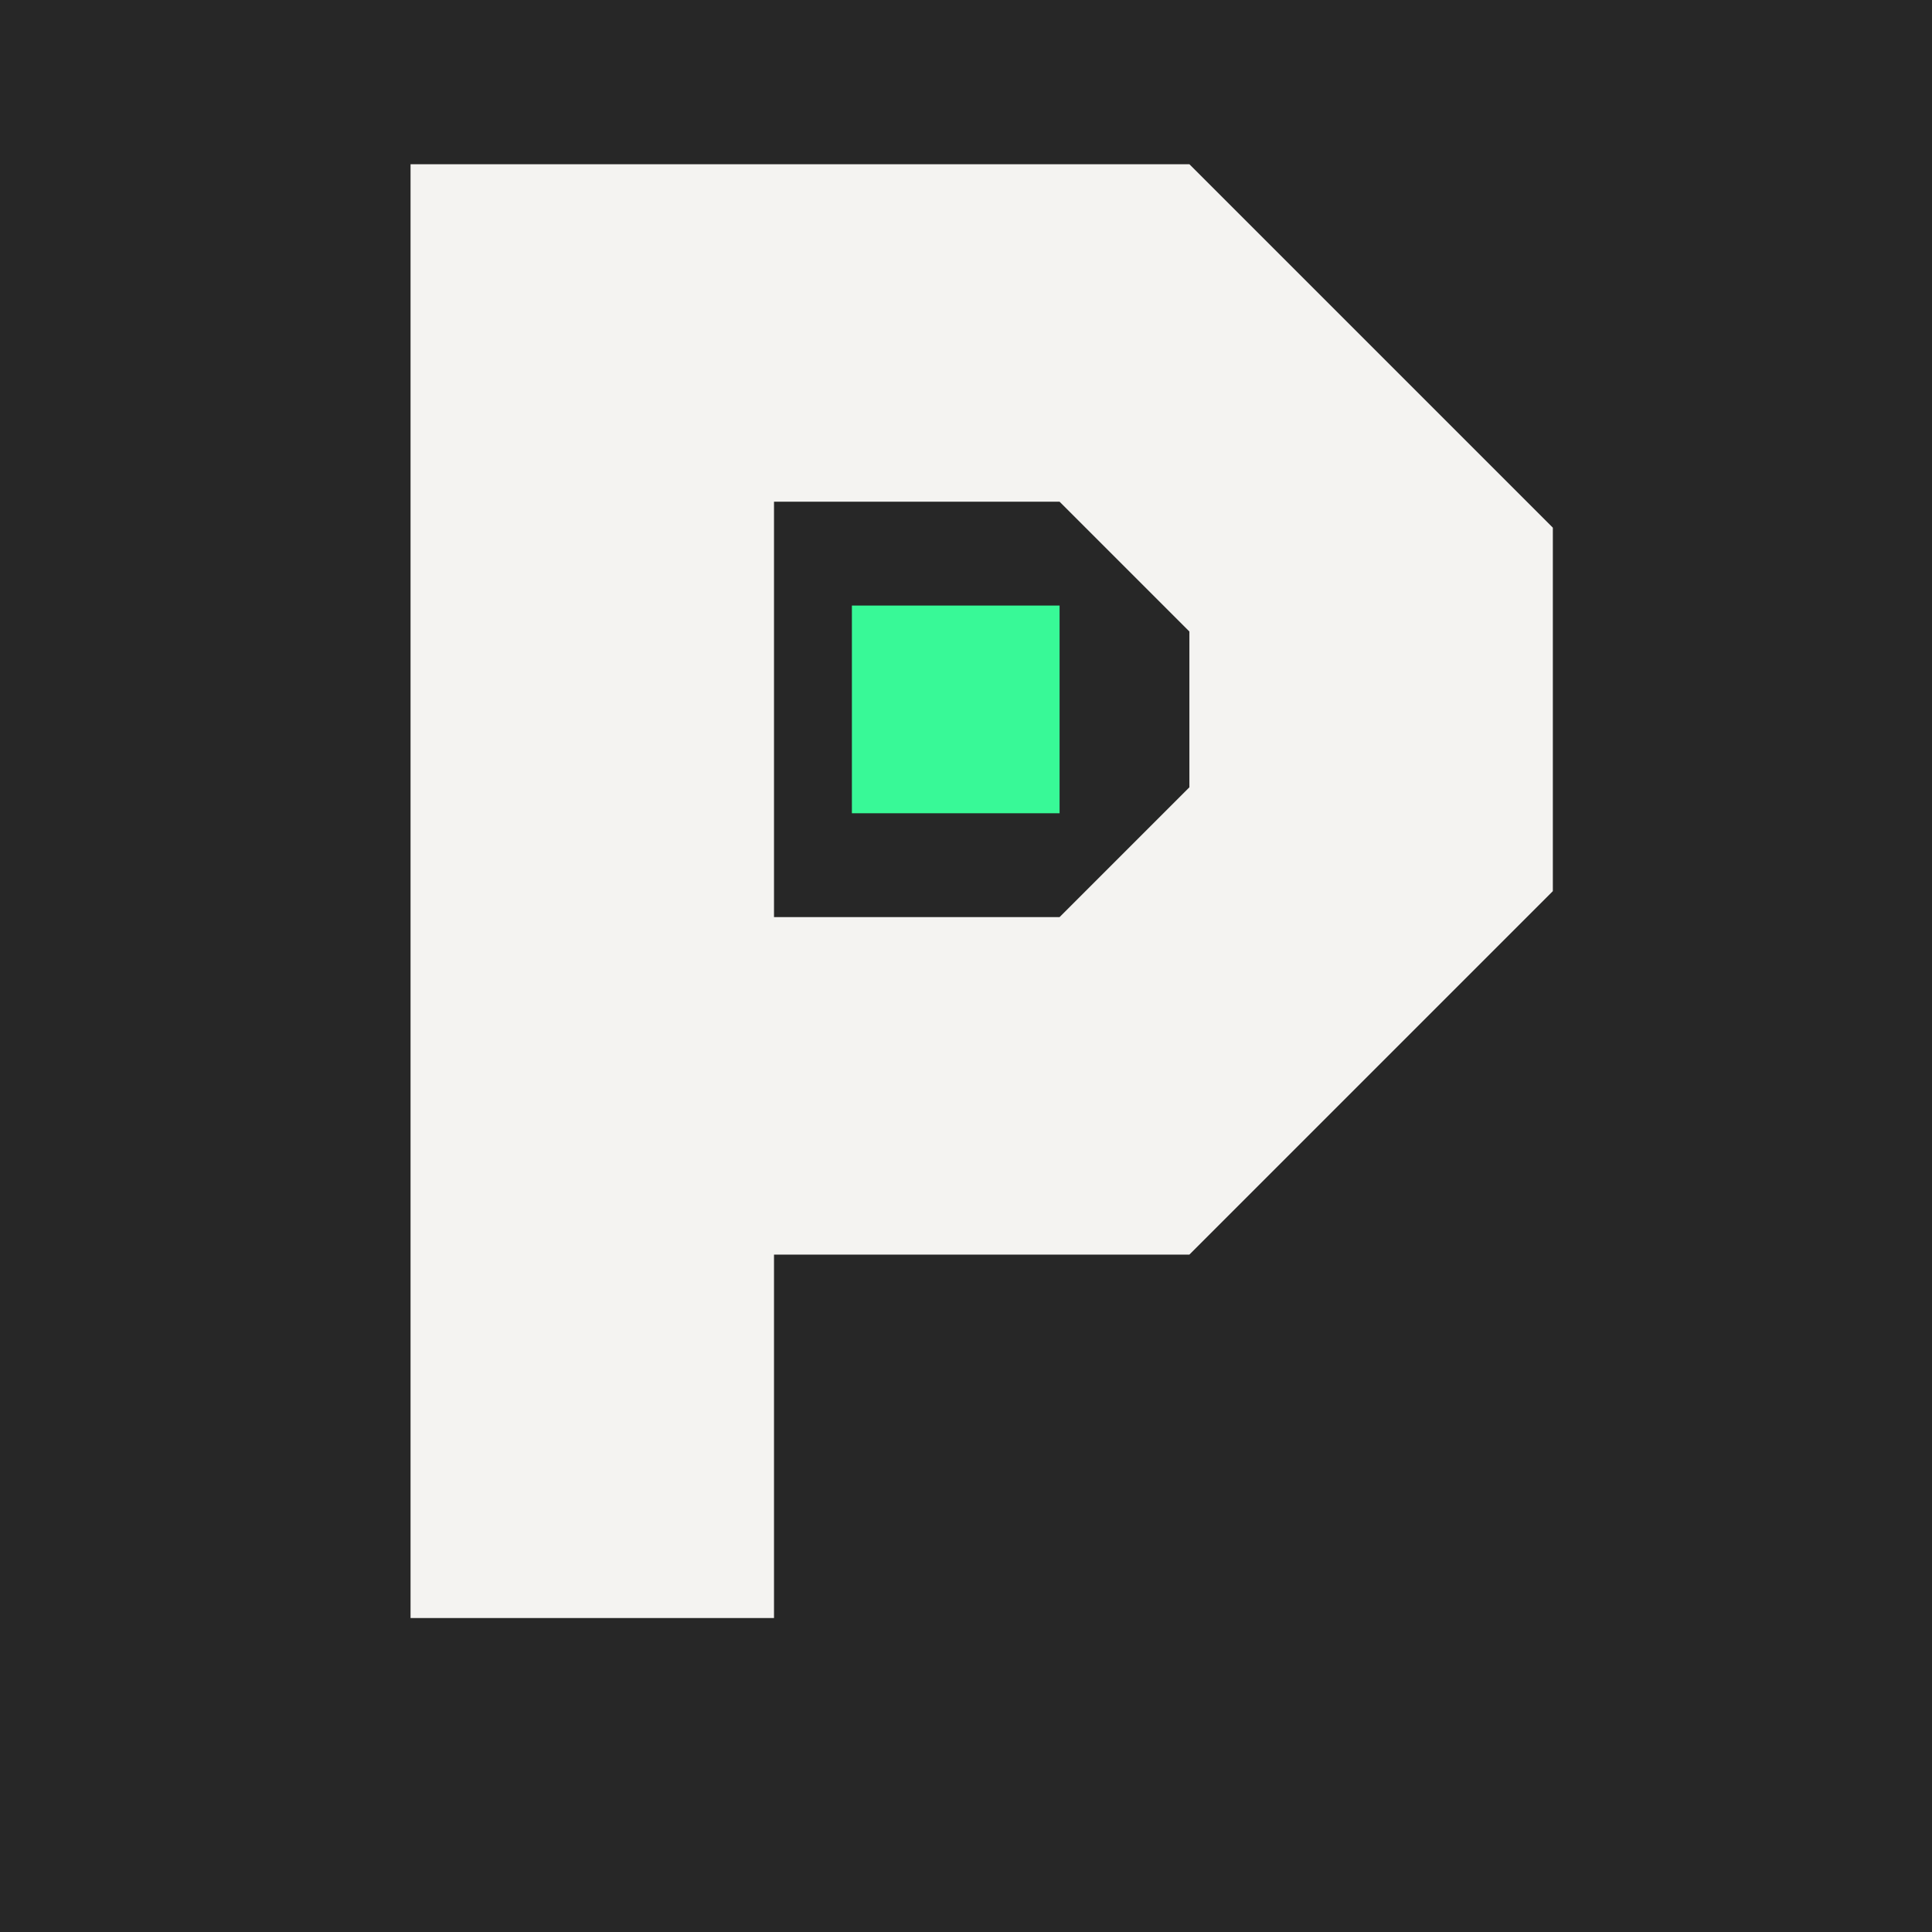
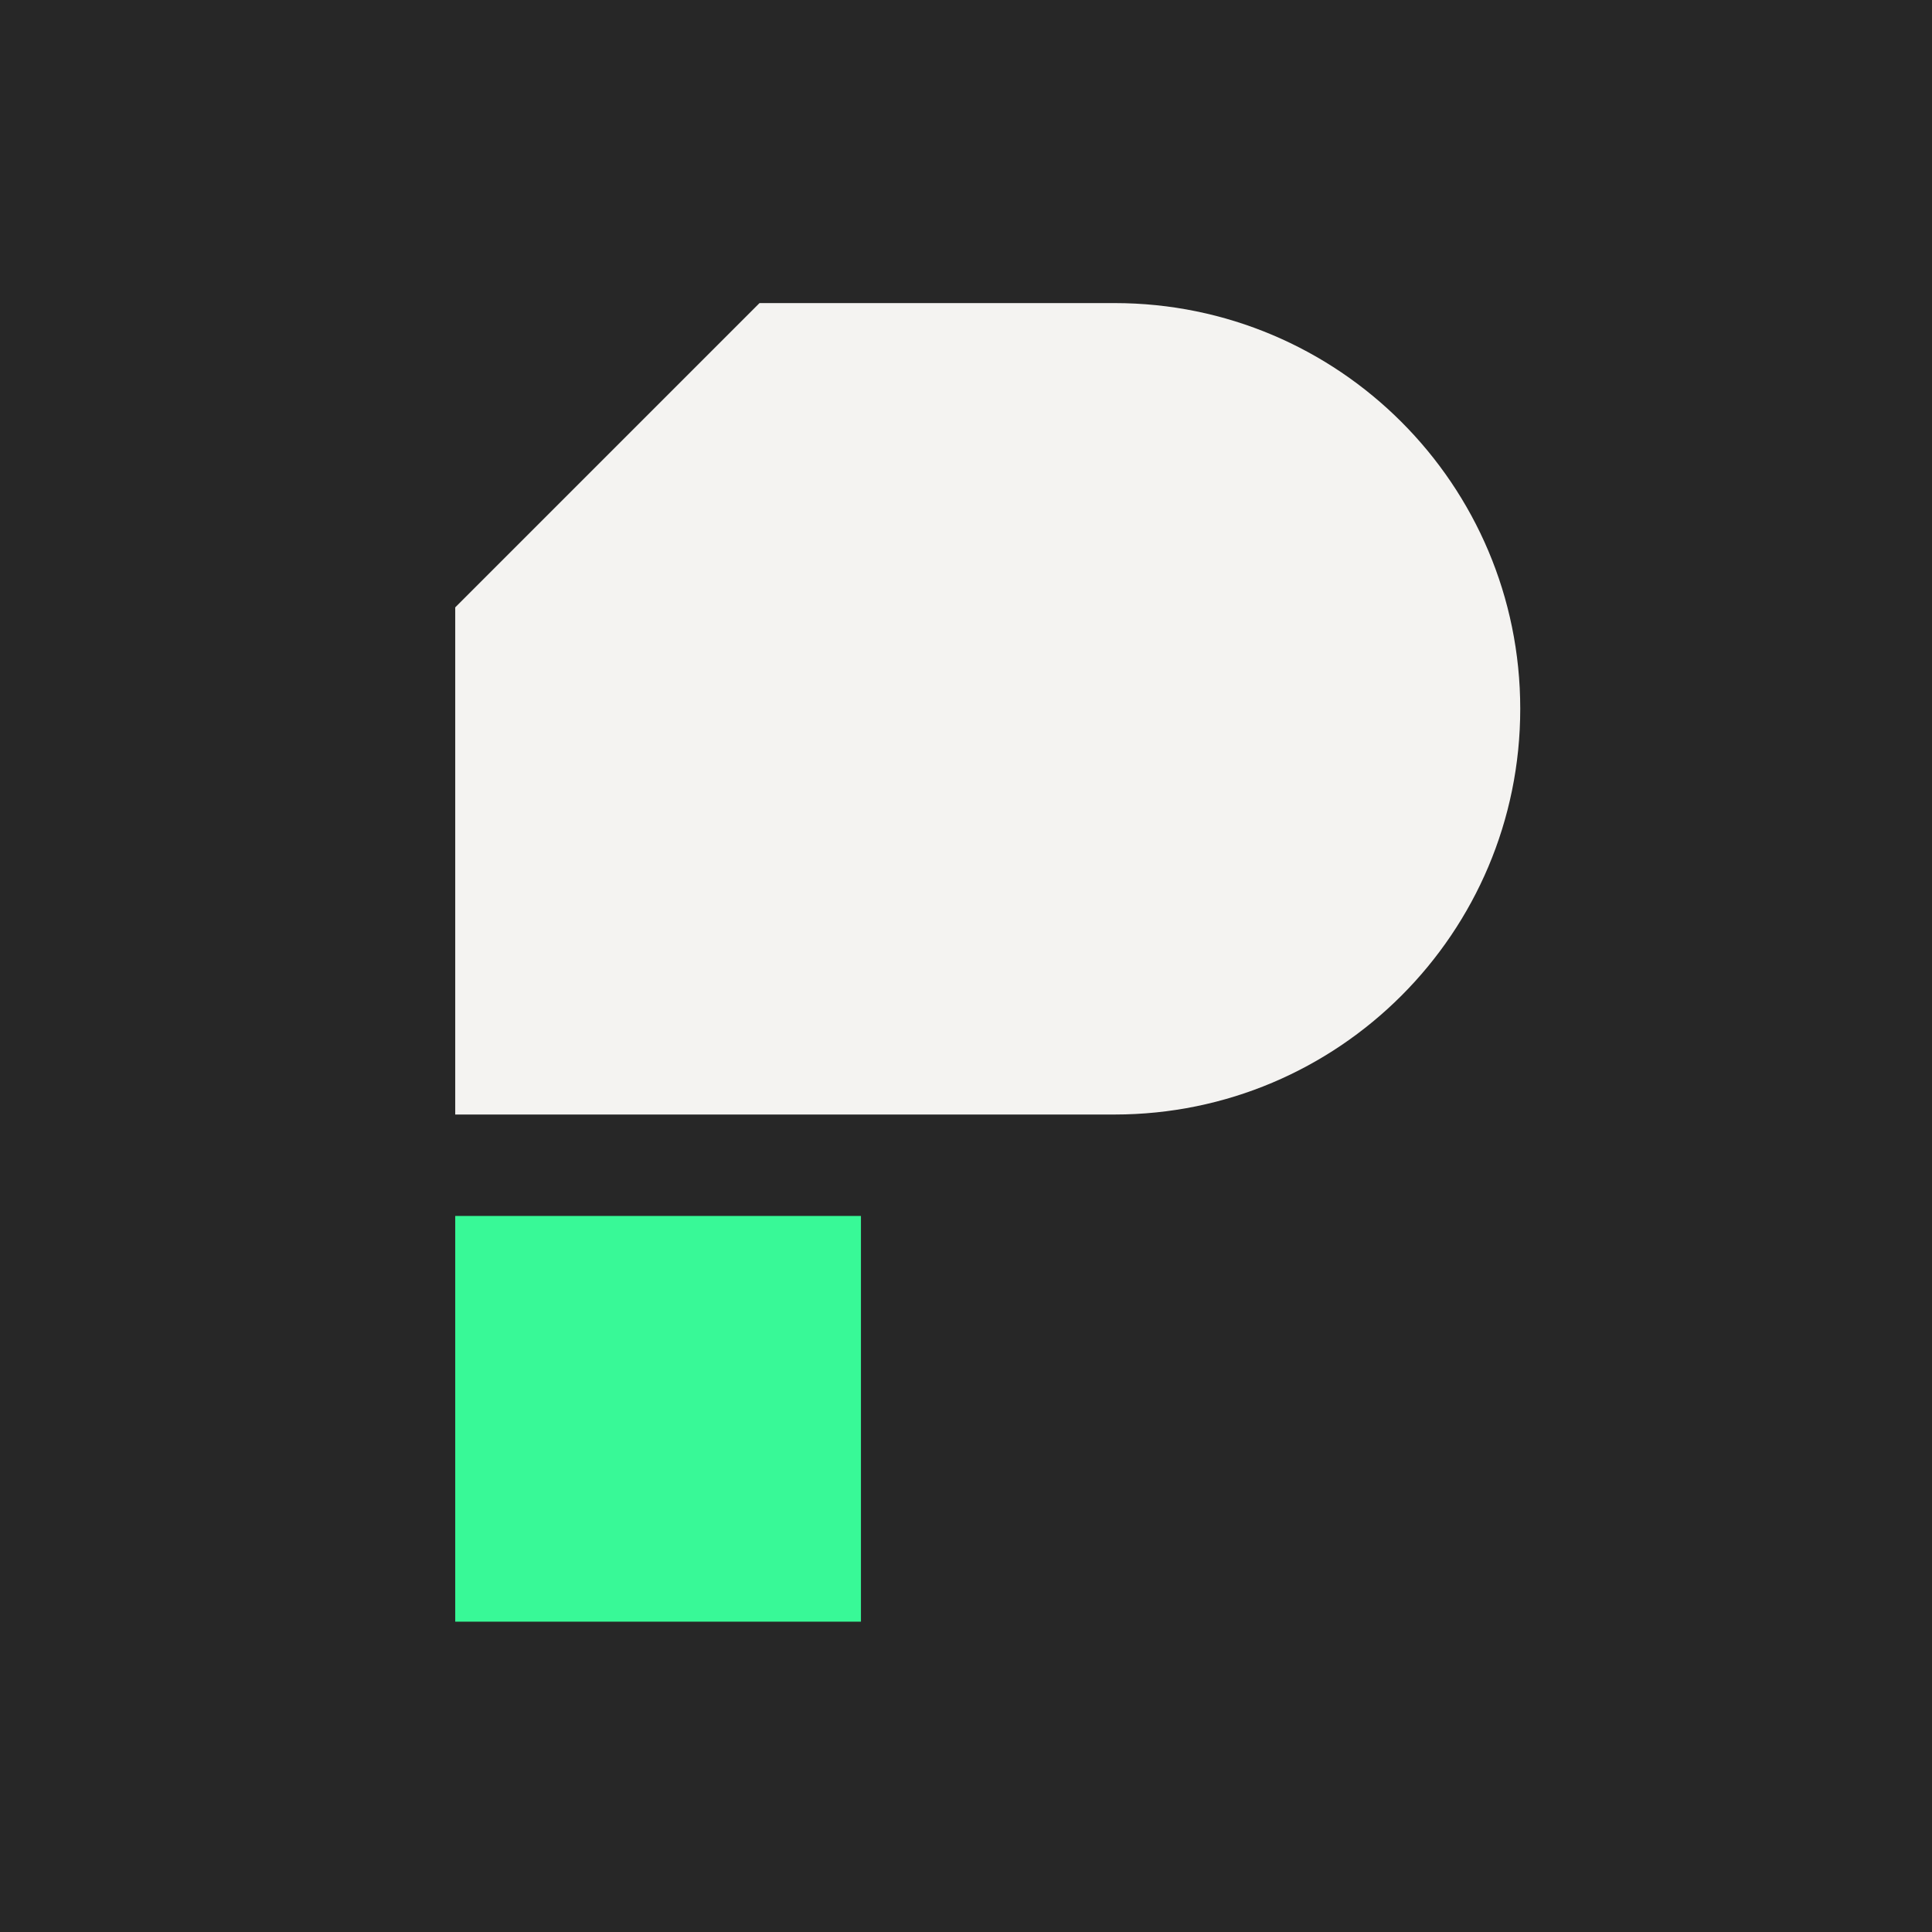
<svg xmlns="http://www.w3.org/2000/svg" viewBox="0 0 64 64">
  <rect width="64" height="64" fill="#272727" />
-   <g transform="translate(5 2) scale(0.86)">
-     <path d="M10 4H40L54 18V32L40 46H24V60H10Z M24 17H35L40 22V28L35 33H24Z" fill="#f4f3f1" fill-rule="evenodd" />
-     <rect x="27" y="21" width="8" height="8" fill="#38f997" />
+   <g transform="translate(5 5) scale(0.84)">
+     <path d="M24 6H38A16 16 0 0 1 38 38H12V18Z" fill="#f4f3f1" />
+     <rect x="12" y="42" width="16" height="16" fill="#38f997" />
  </g>
</svg>
